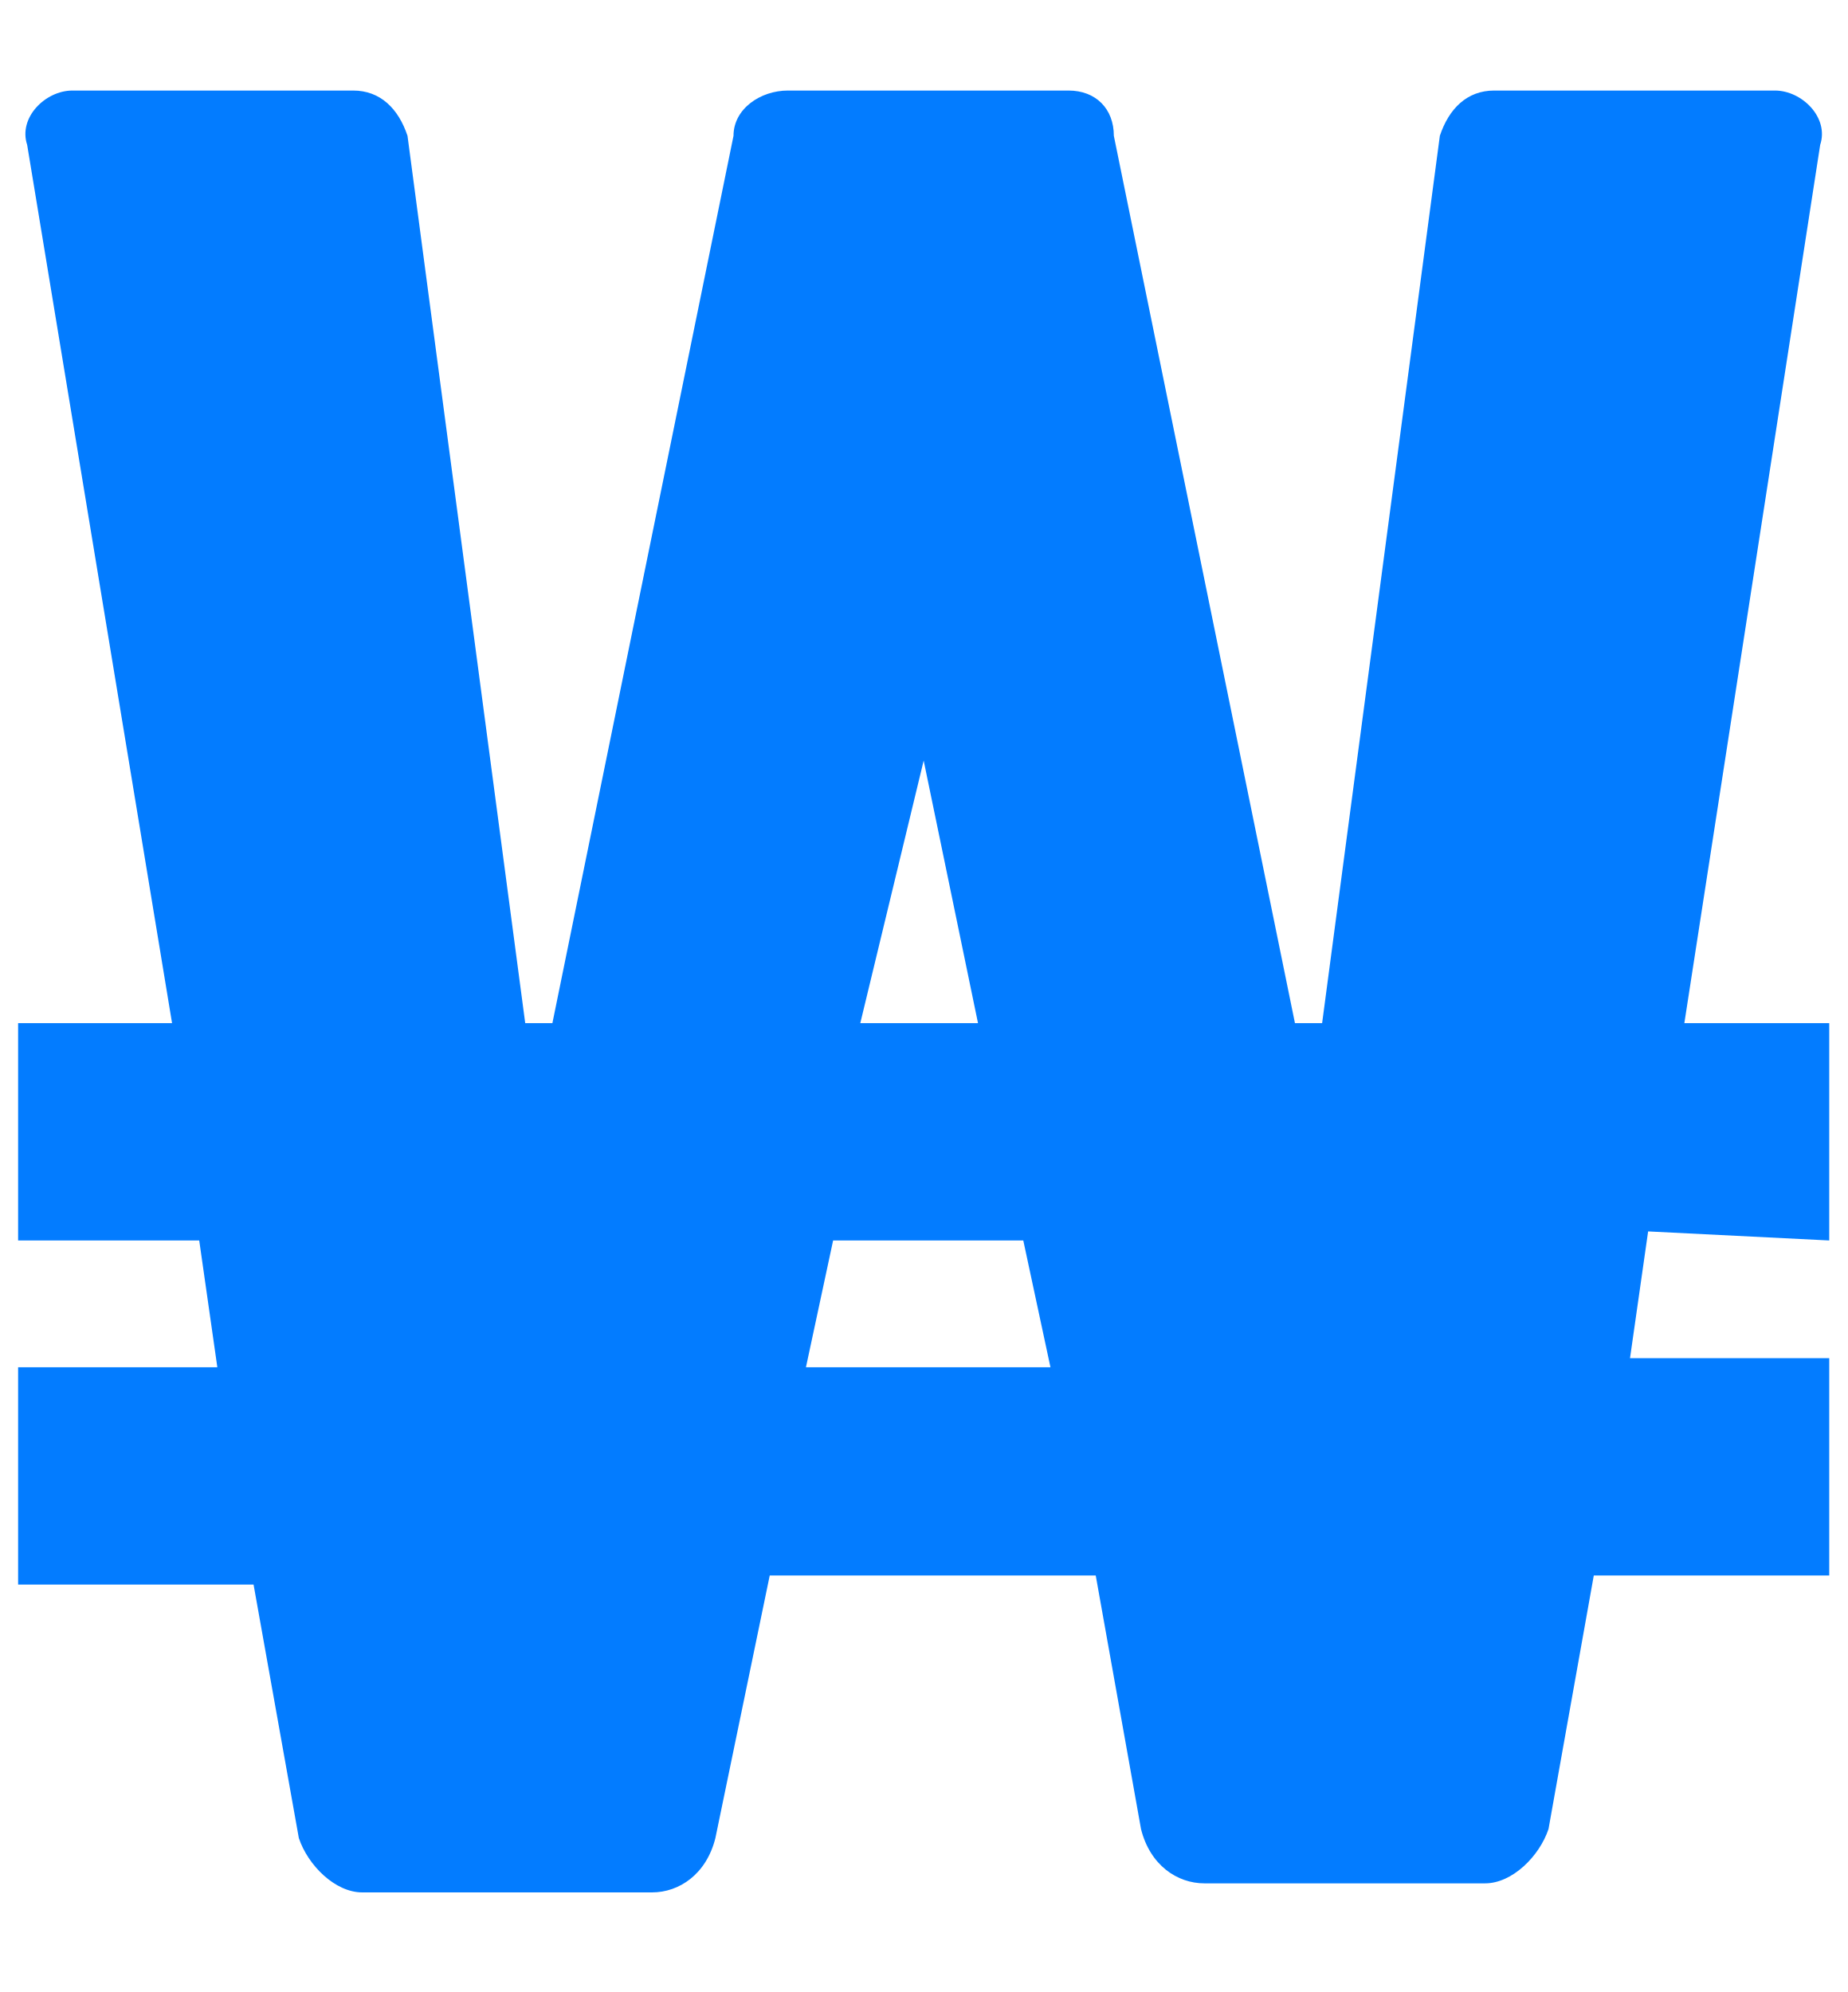
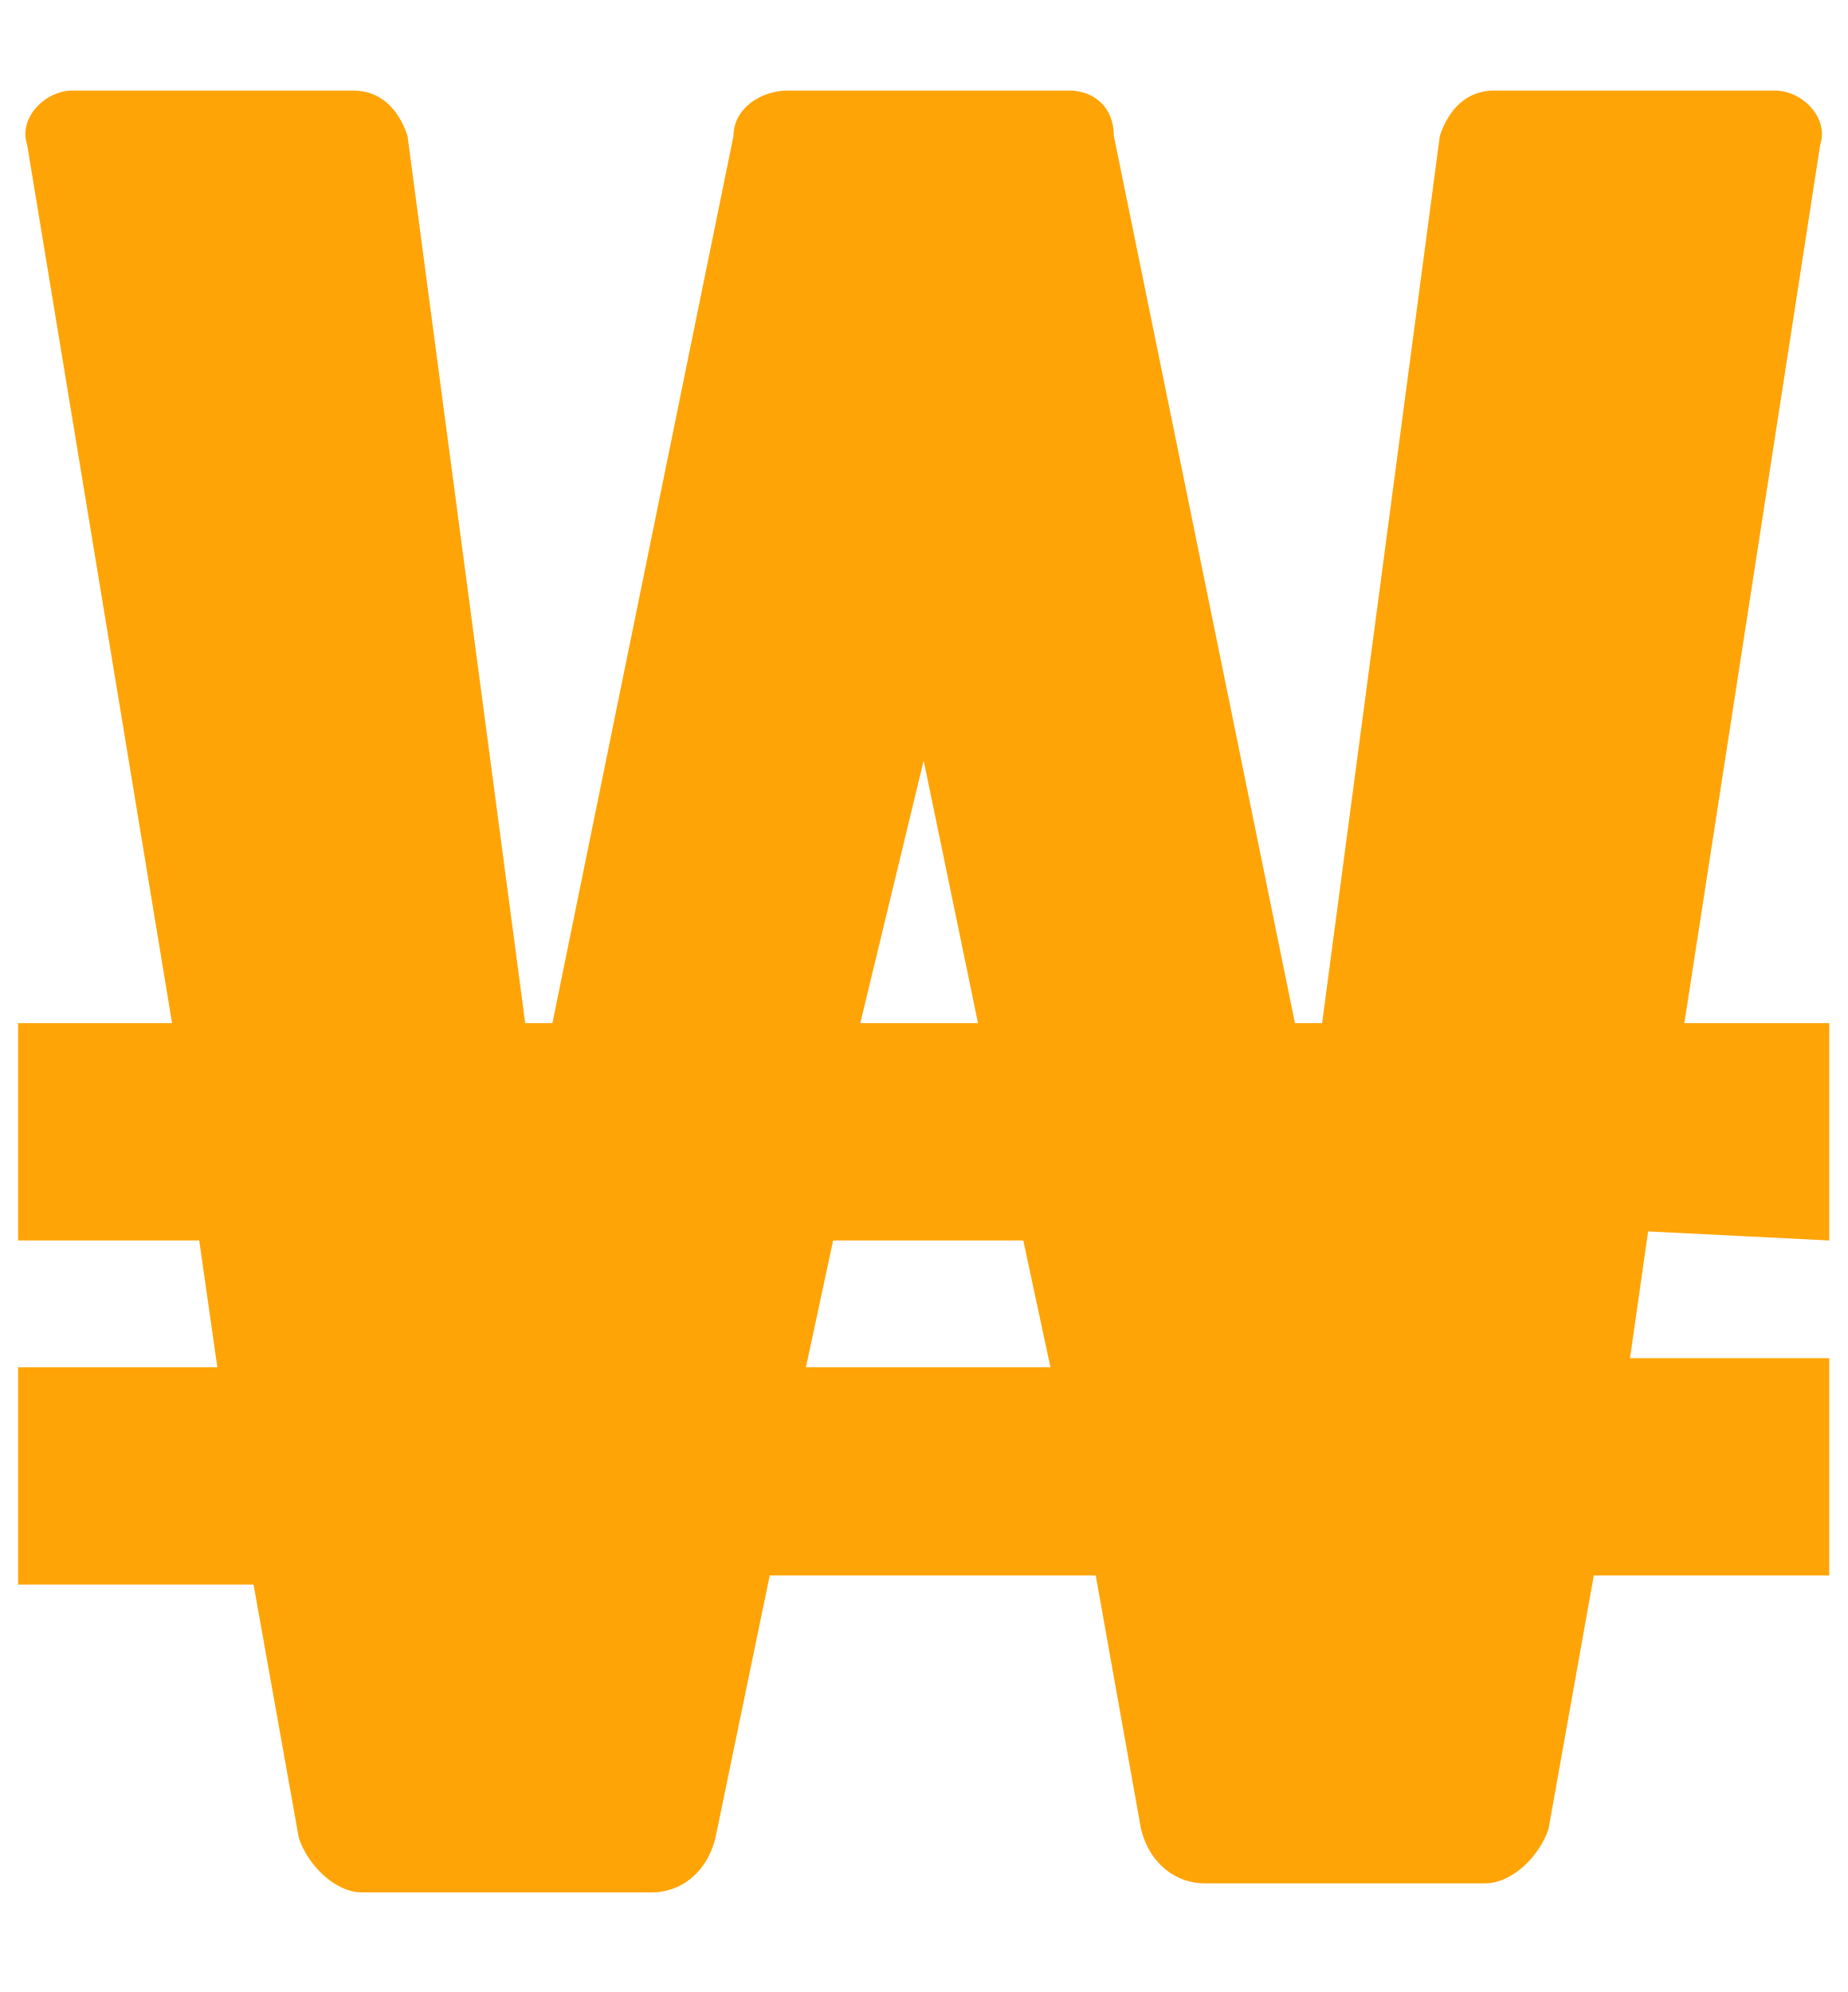
<svg xmlns="http://www.w3.org/2000/svg" version="1.1" id="Фигура_1_1_" x="0px" y="0px" viewBox="0 0 20.4 22" style="enable-background:new 0 0 20.4 22;" xml:space="preserve">
  <style type="text/css">
- 	.st0{fill:#037CFF;}
+ 	.st0{fill:#ffa407;}
</style>
  <g id="Фигура_1">
    <g>
      <path class="st0" d="M20.2,13.7v-2.4h-1.6l1.5-9.7C20.2,1.3,19.9,1,19.6,1h-3.1c-0.3,0-0.5,0.2-0.6,0.5l-1.3,9.8h-0.3l-2-9.8    c0-0.3-0.2-0.5-0.5-0.5H8.7C8.4,1,8.1,1.2,8.1,1.5l-2,9.8H5.8L4.5,1.5C4.4,1.2,4.2,1,3.9,1H0.8C0.5,1,0.2,1.3,0.3,1.6l1.6,9.7H0.2    v2.4h2l0.2,1.4H0.2v2.4h2.6l0.5,2.8c0.1,0.3,0.4,0.6,0.7,0.6h3.2c0.3,0,0.6-0.2,0.7-0.6l0.6-2.9h3.6l0.5,2.8    c0.1,0.4,0.4,0.6,0.7,0.6h3.1c0.3,0,0.6-0.3,0.7-0.6l0.5-2.8h2.6V15H18l0.2-1.4L20.2,13.7L20.2,13.7z M10.2,8.4L10.2,8.4l0.6,2.9    H9.5L10.2,8.4z M8.9,15.1l0.3-1.4h2.1l0.3,1.4H8.9z" />
    </g>
  </g>
</svg>
